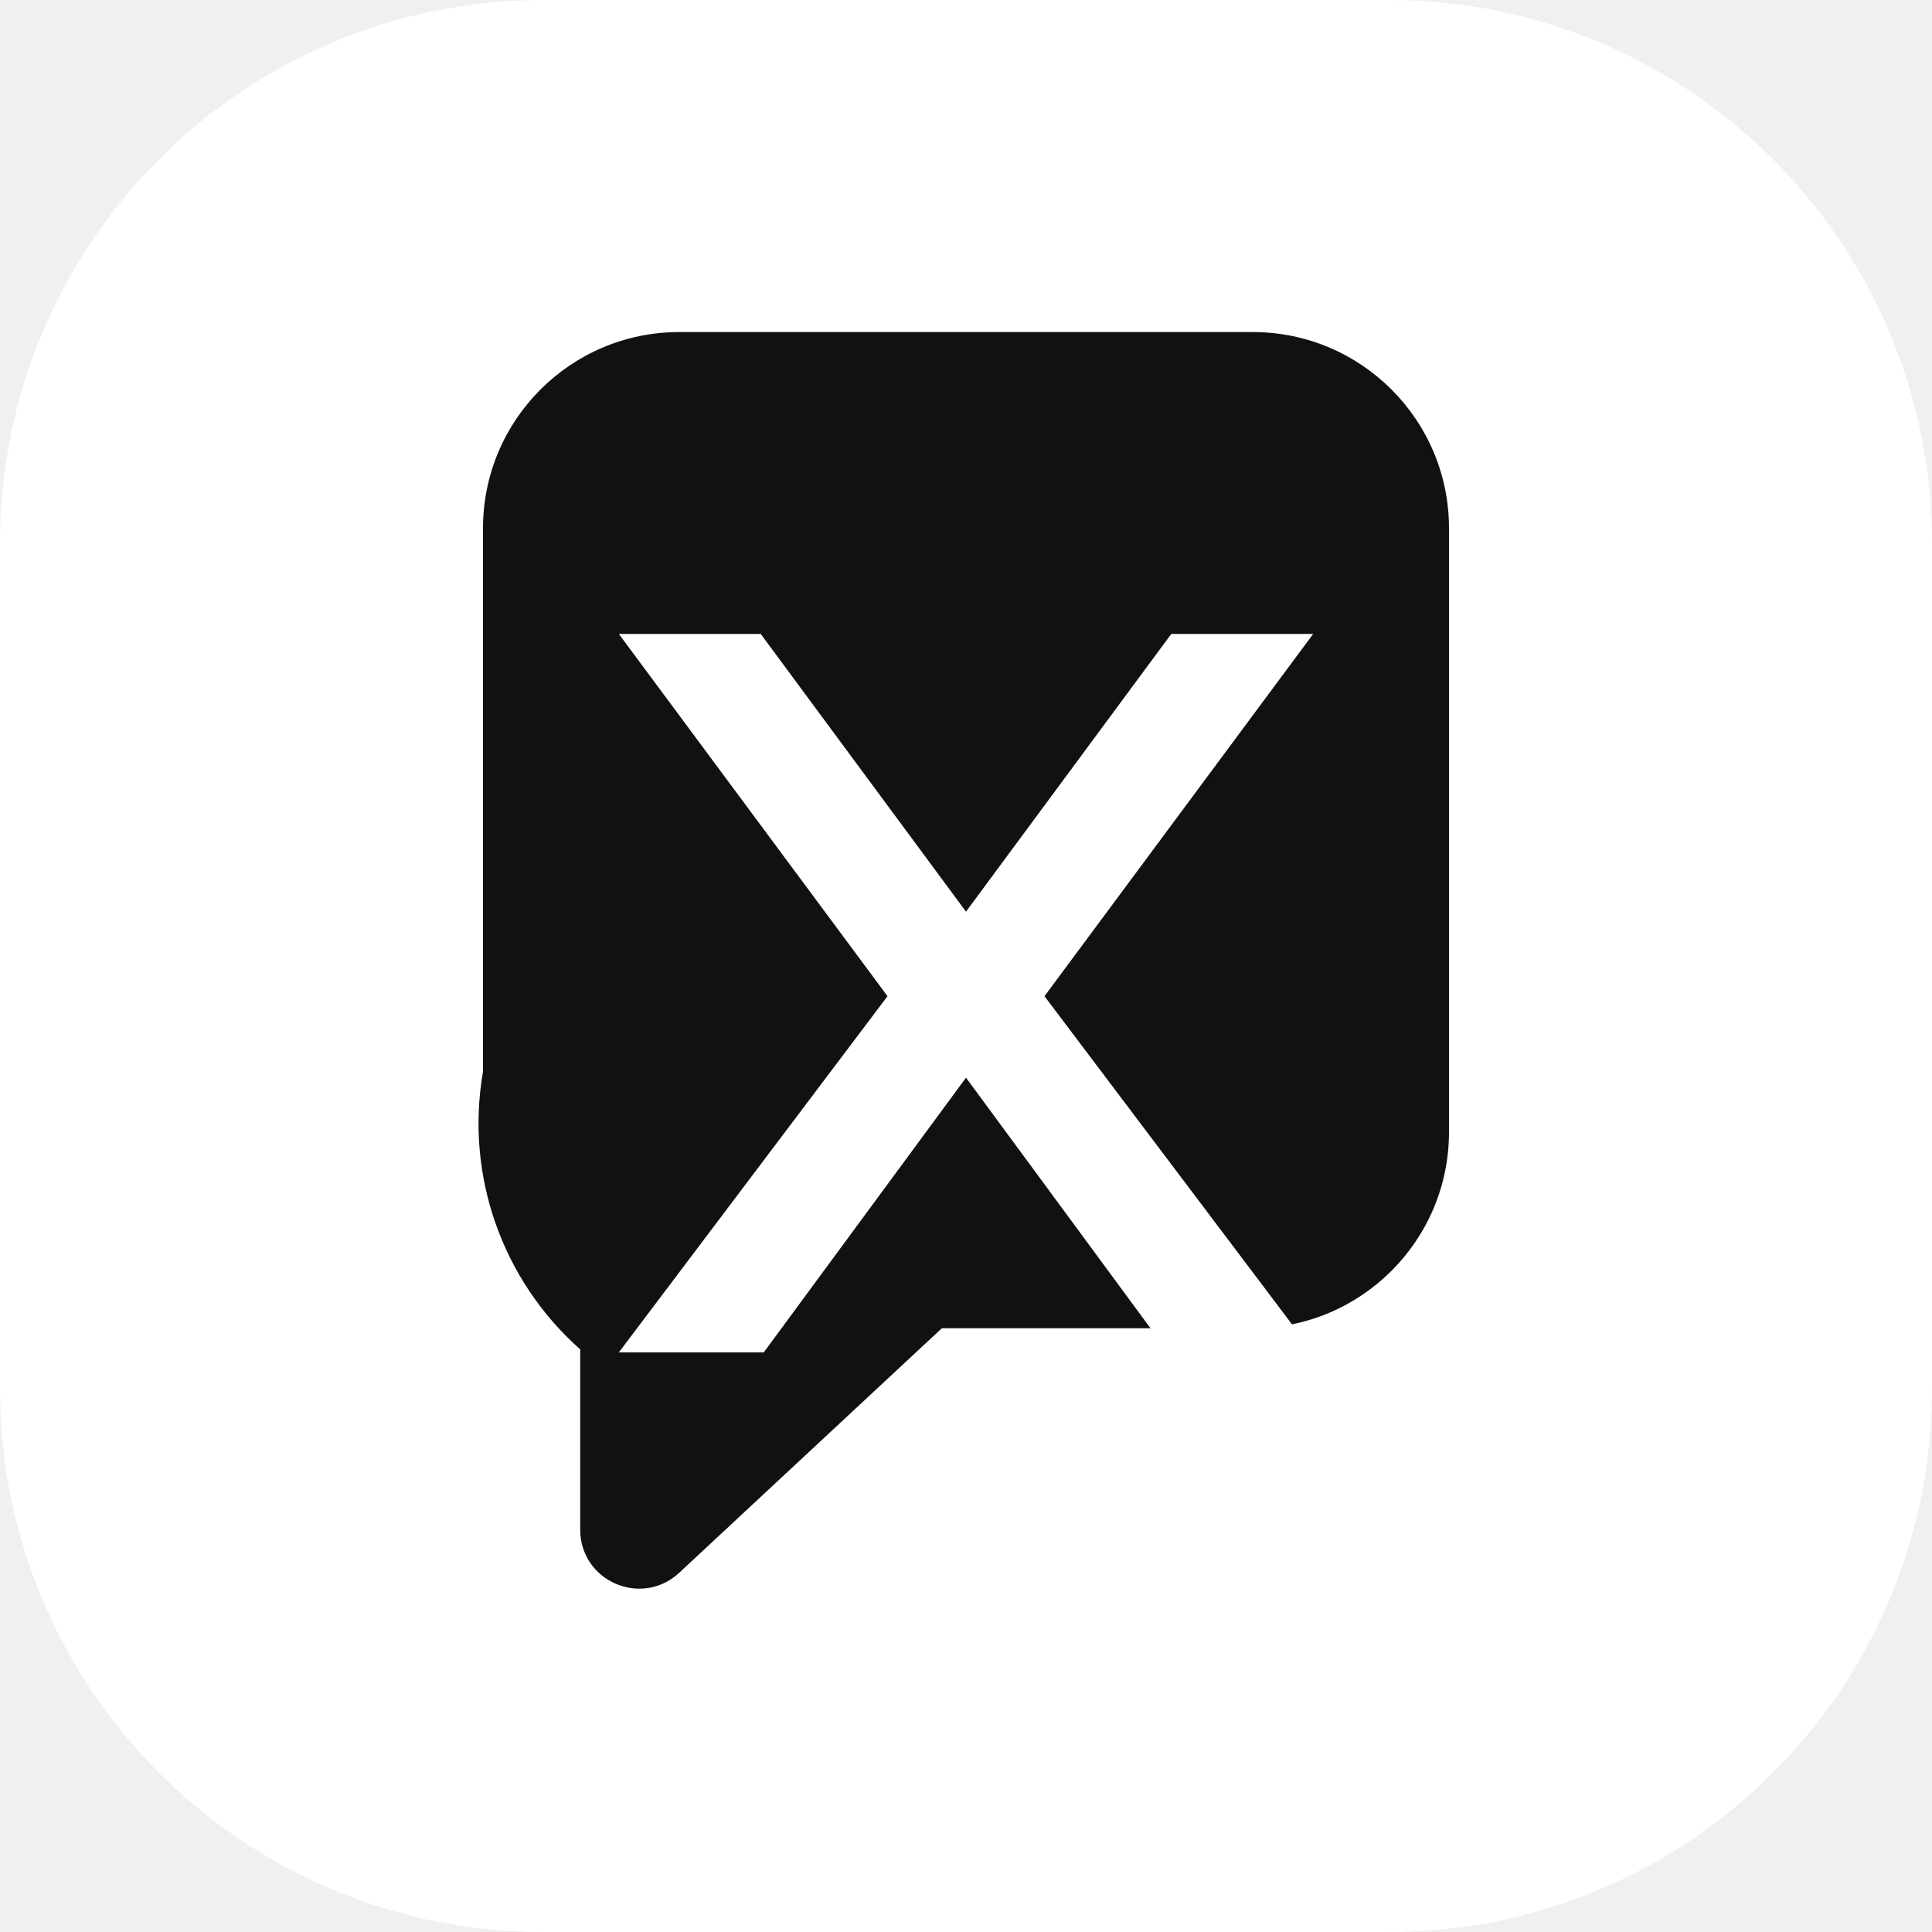
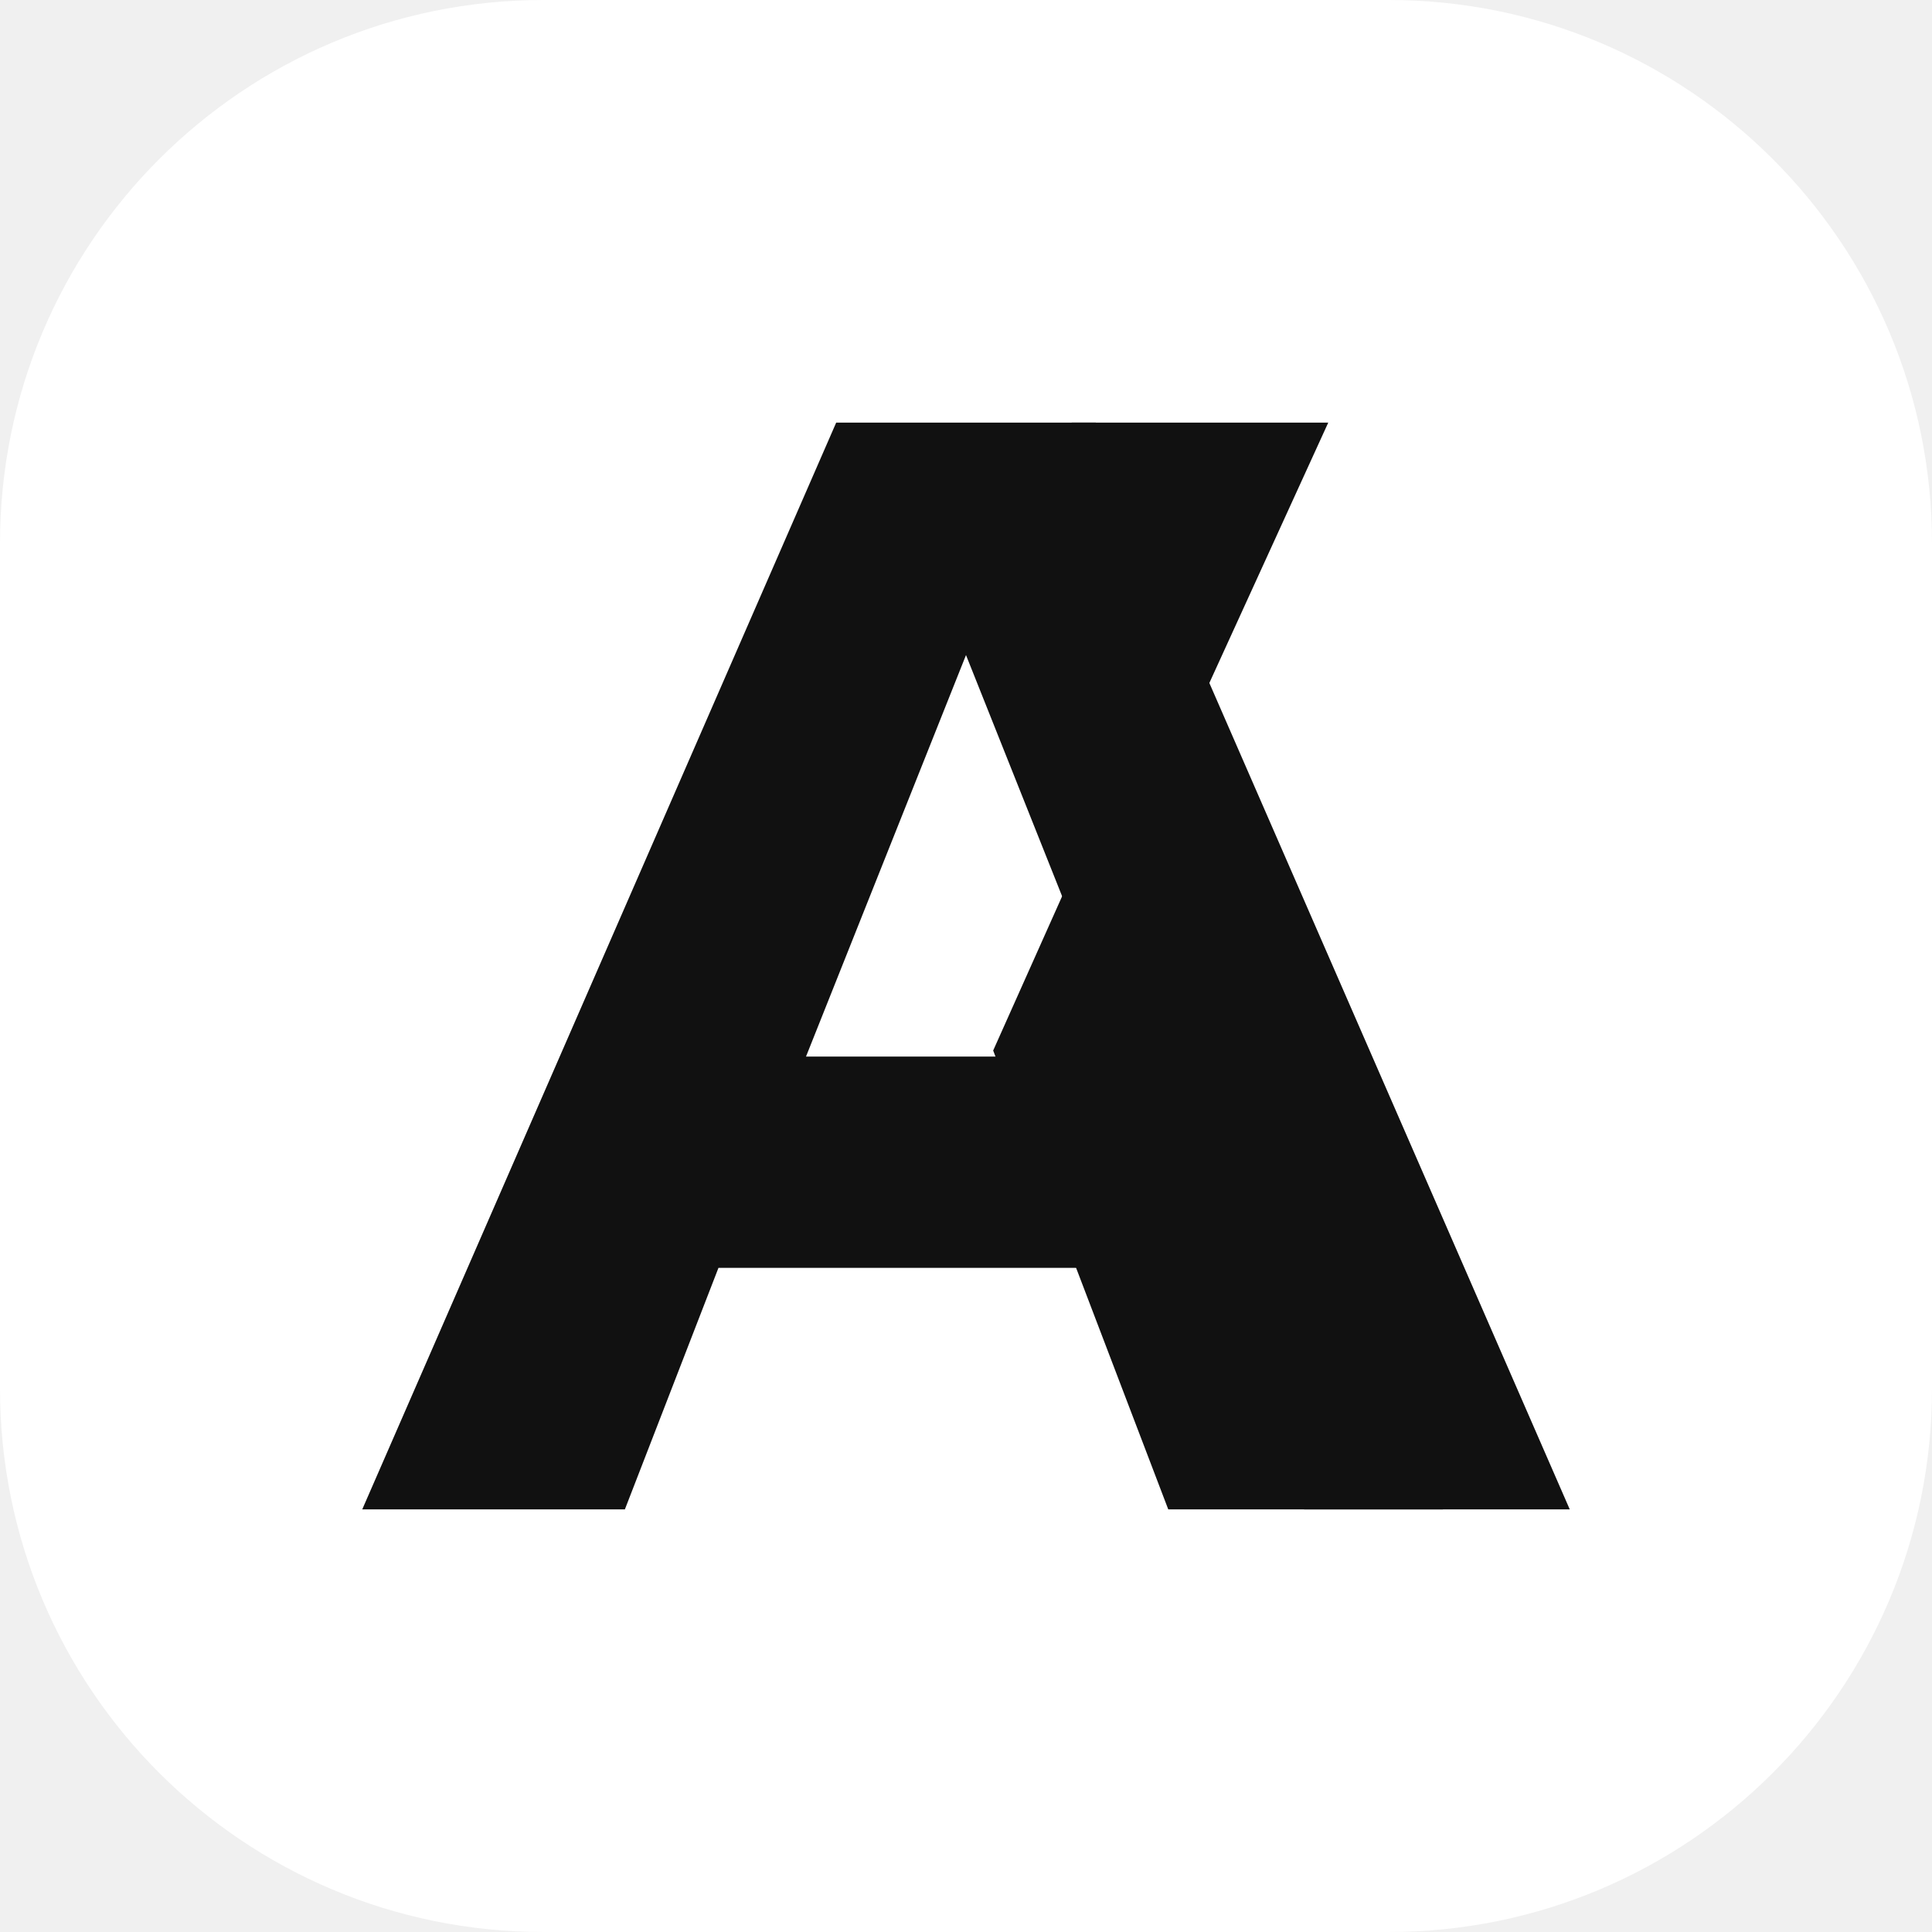
- <svg xmlns="http://www.w3.org/2000/svg" viewBox="0 0 64 64">
+ <svg xmlns="http://www.w3.org/2000/svg" viewBox="0 0 64 64" role="img" aria-label="AX">
  <rect width="64" height="64" rx="18" fill="#fff" />
-   <path fill="#111" d="M16 17.5C16 13.91 18.91 11 22.5 11h19C45.09 11 48 13.91 48 17.5v20C48 41.09 45.09 44 41.5 44H31.2l-8.7 8.1c-1.25 1.16-3.28.28-3.28-1.43V44.7A10 10 0 0 1 16 35.5z" />
-   <path fill="#fff" d="m25.2 21 6.8 9.2 6.8-9.2h4.7l-8.9 12 8.9 11.8h-4.8L32 35.7l-6.7 9.1h-4.8l8.9-11.8-8.9-12z" />
+   <path fill="#111" d="M12 50 27.7 14h8.6L52 50h-8.8l-3.2-8H23.8l-3.1 8H12Zm14.7-15h10.6L32 21.7 26.7 35Z" />
+   <path fill="#111" d="M35.5 14H44l-5.8 12.7L47.8 50h-9.1l-5.8-15.2 5.9-13.2L35.5 14Z" />
</svg>
